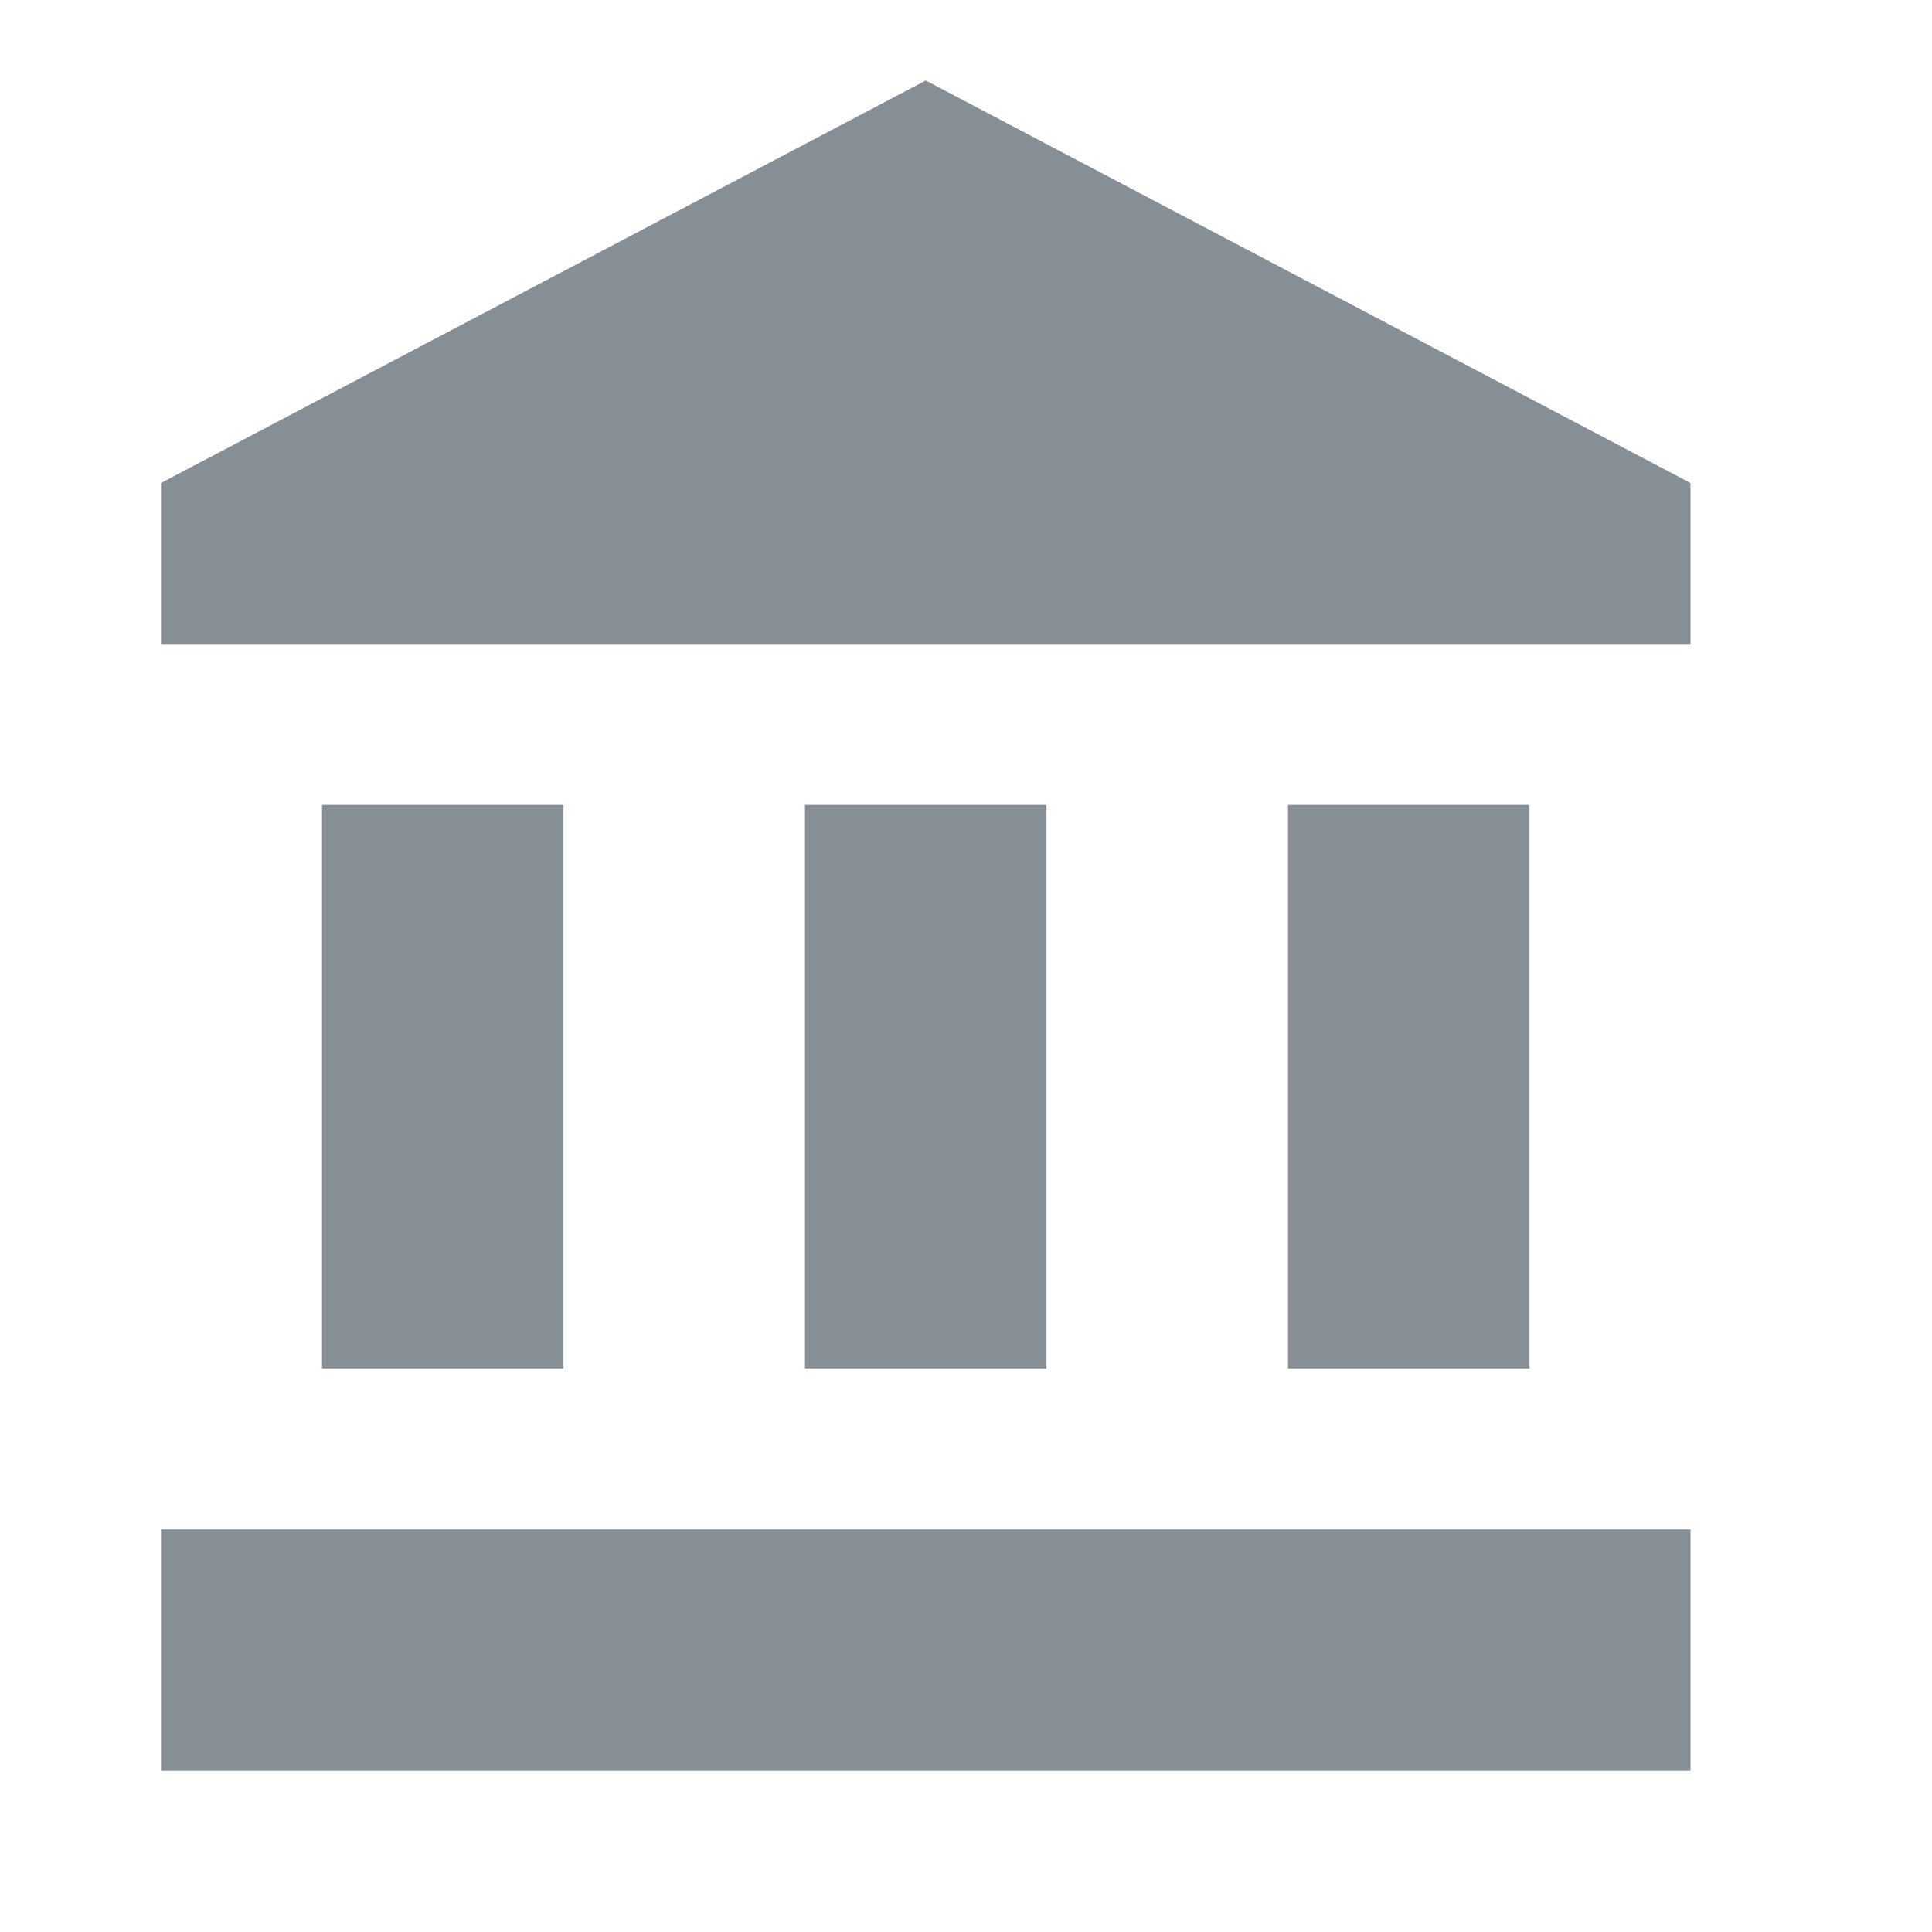
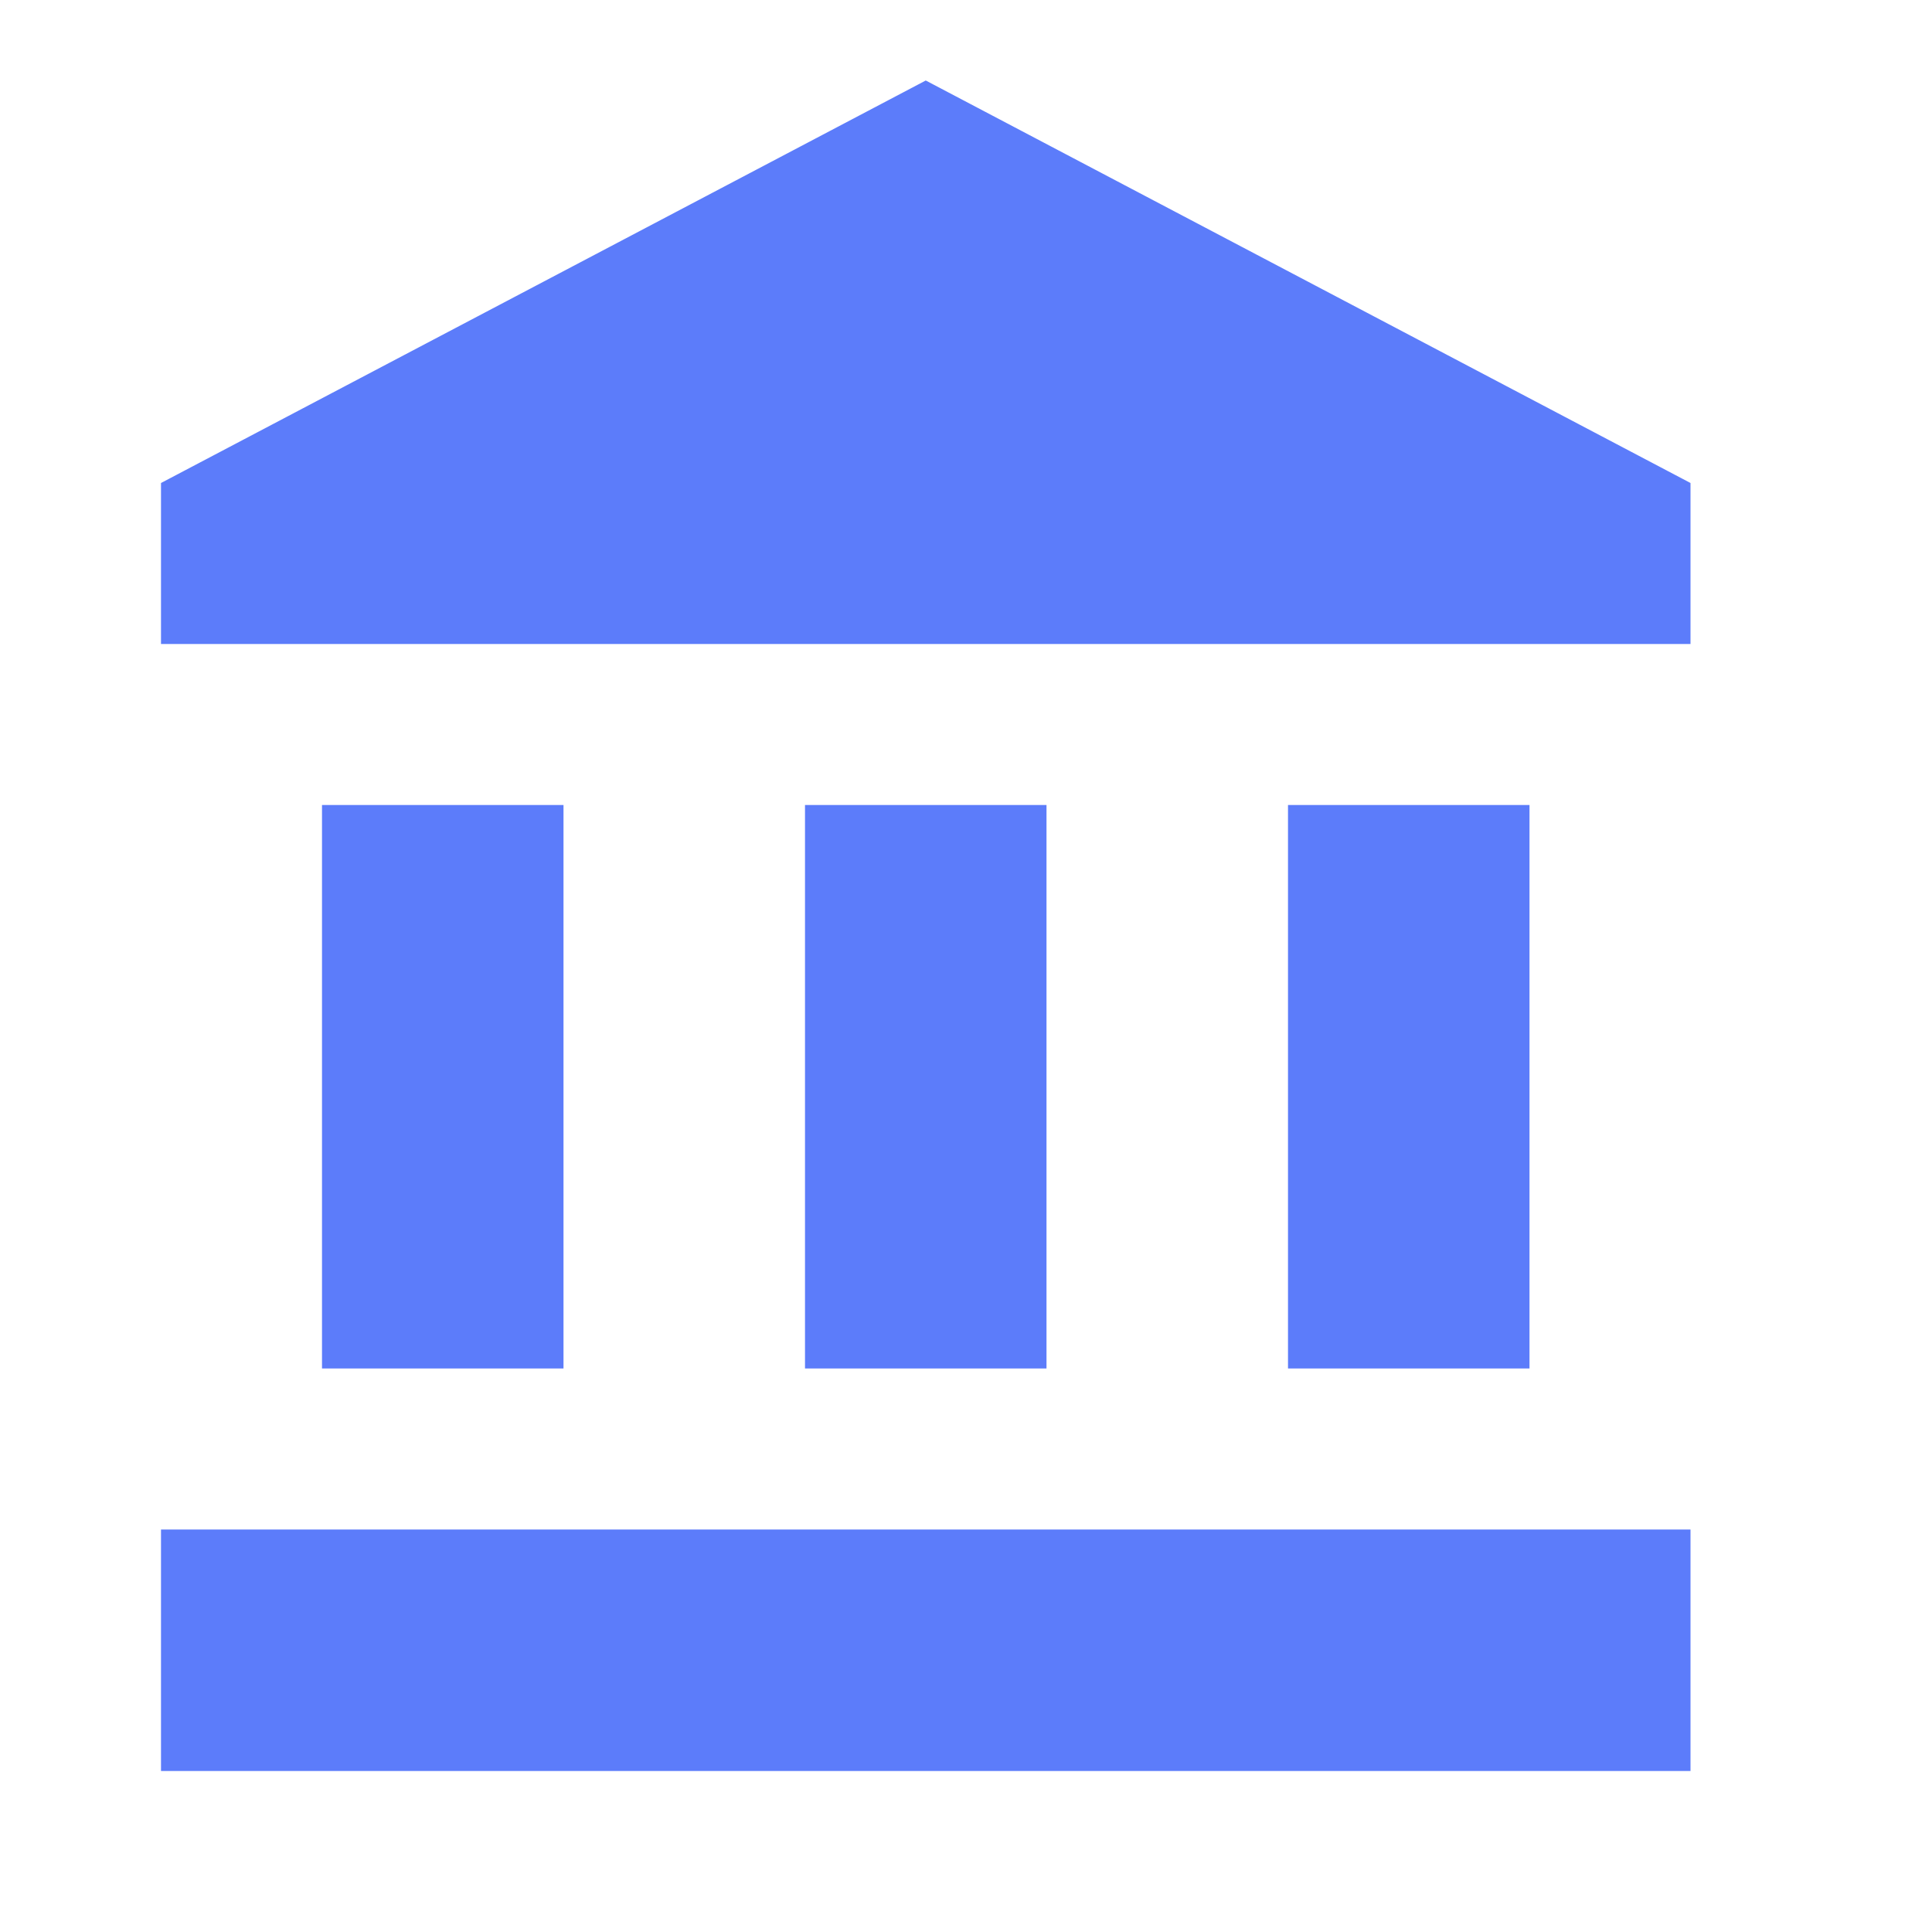
- <svg xmlns="http://www.w3.org/2000/svg" height="24px" viewBox="0 0 24 24" width="24px" fill="#868E96">
+ <svg xmlns="http://www.w3.org/2000/svg" height="24px" viewBox="0 0 24 24" width="24px" fill="#5c7cfa">
  <path d="M0 0h24v24H0V0z" fill="none" />
  <path d="M4 10v7h3v-7H4zm6 0v7h3v-7h-3zM2 22h19v-3H2v3zm14-12v7h3v-7h-3zm-4.5-9L2 6v2h19V6l-9.5-5z" />
</svg>
